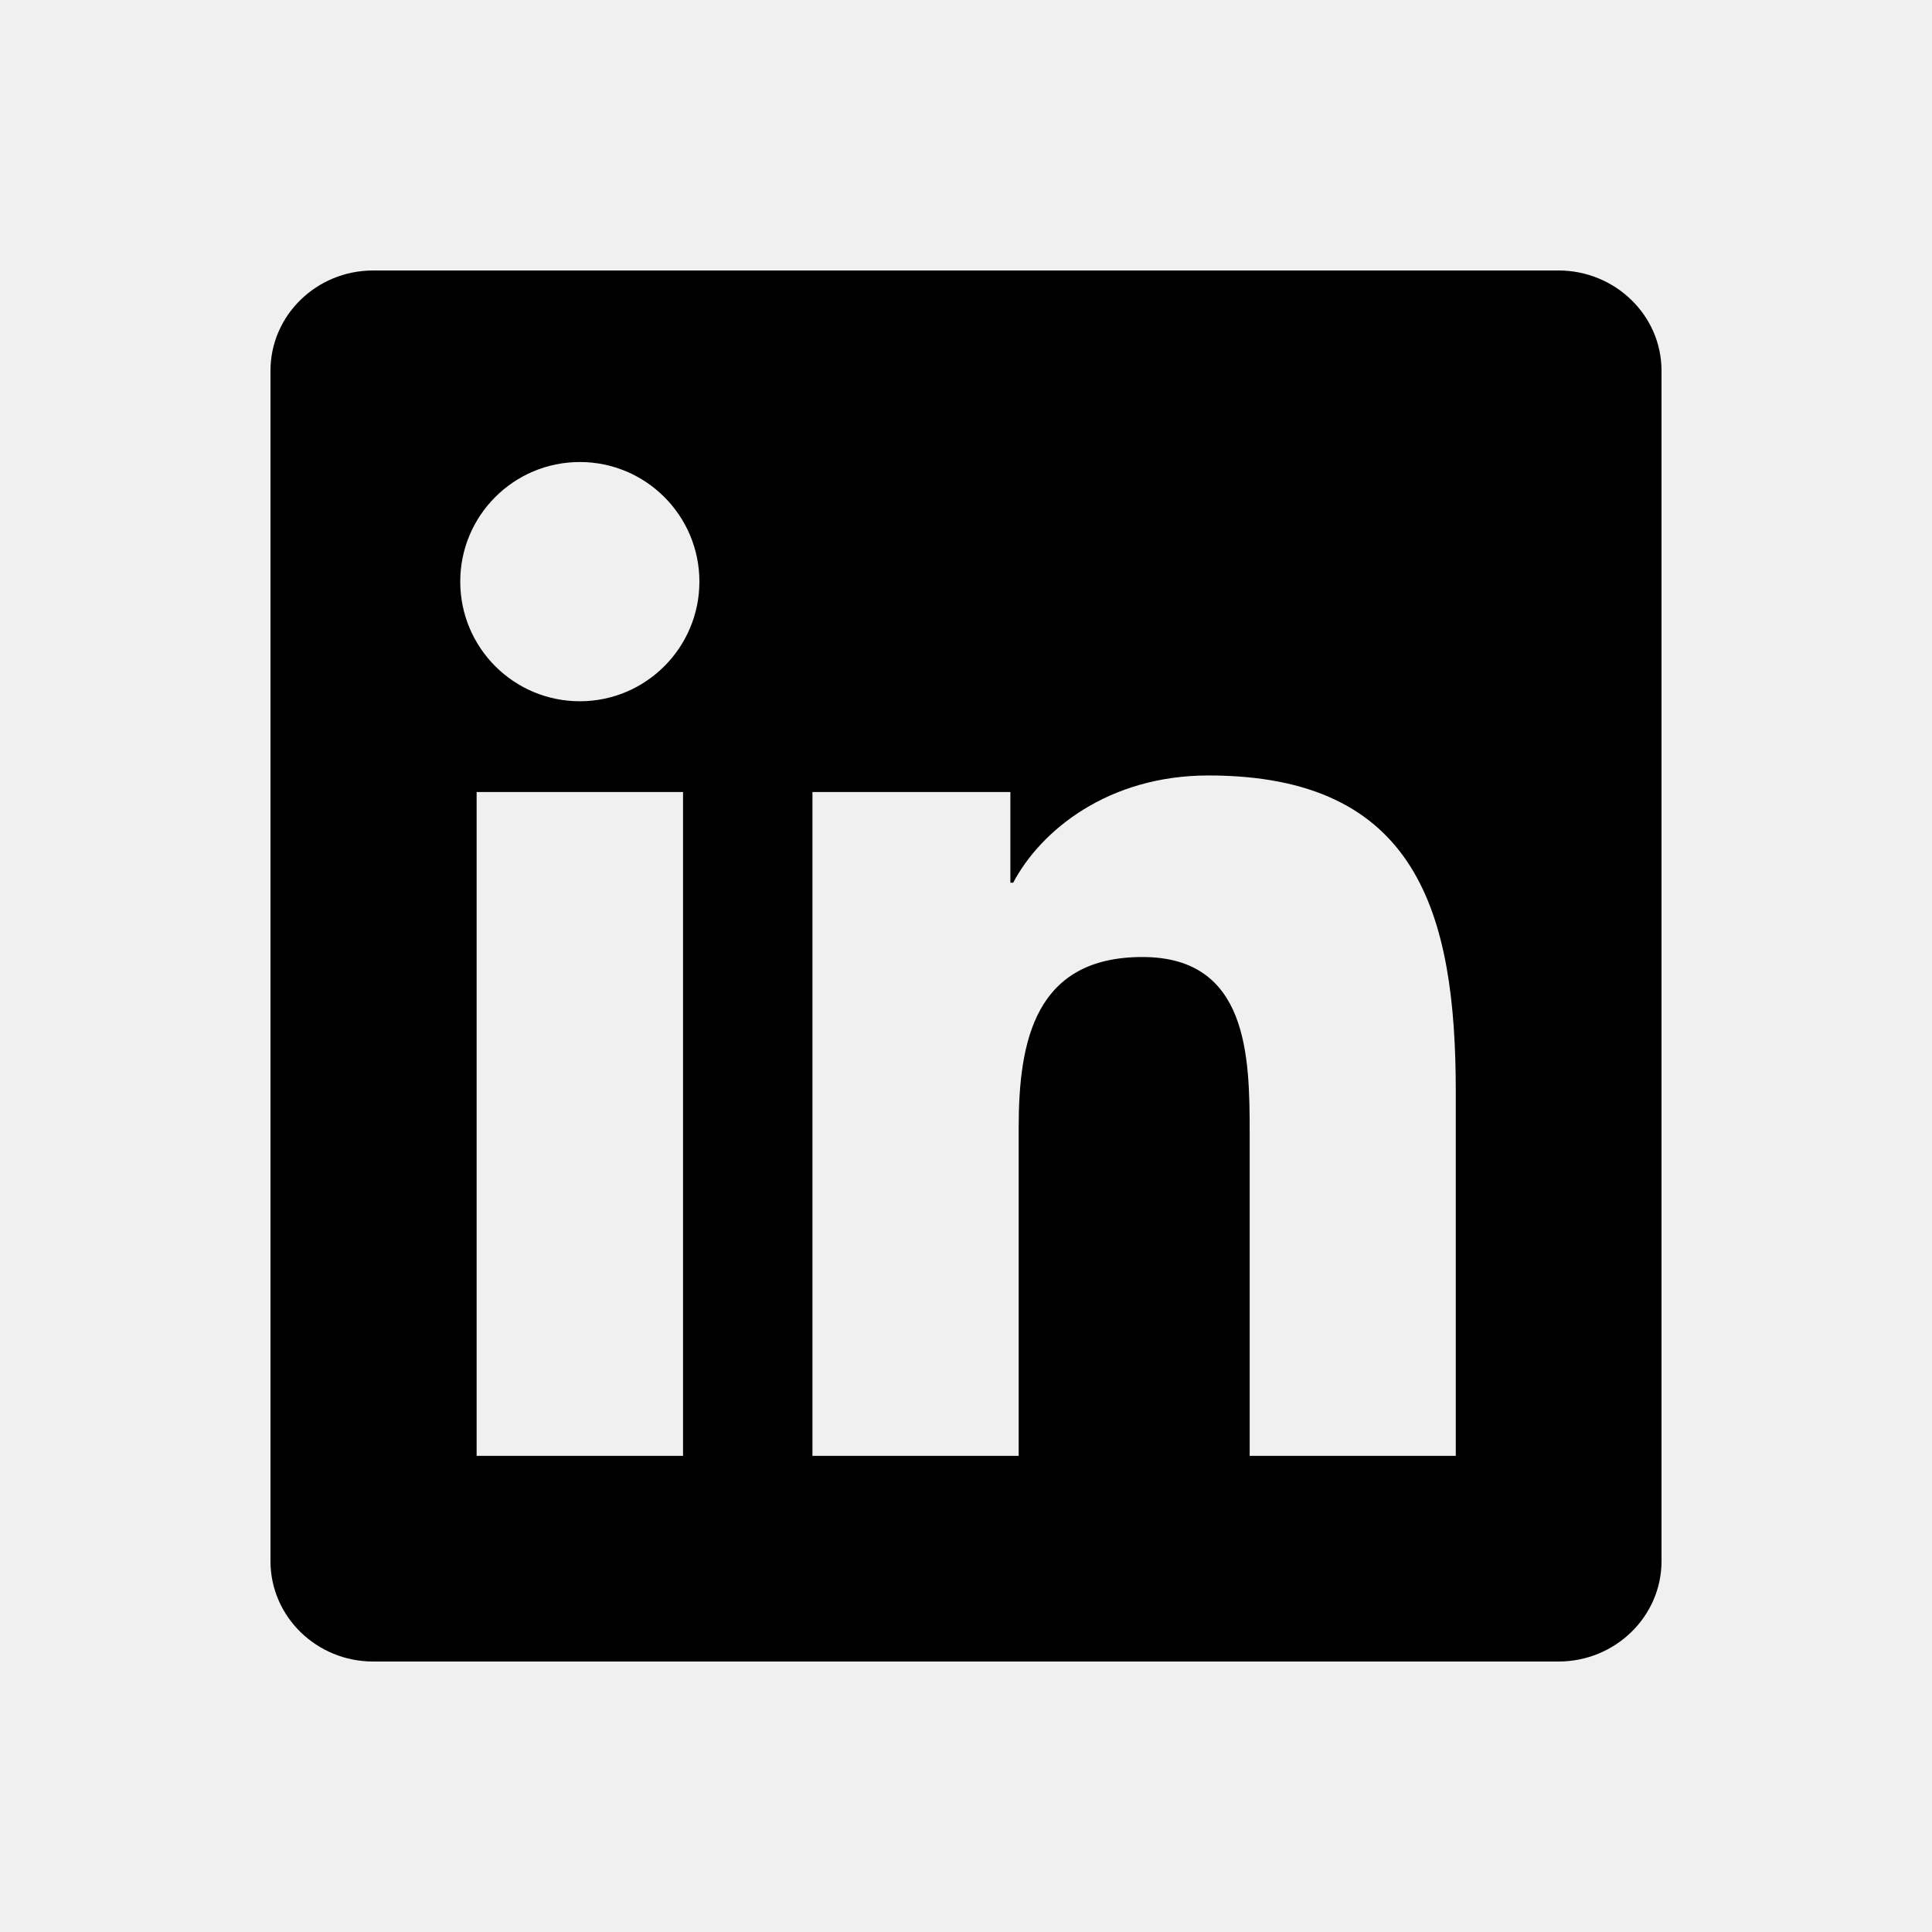
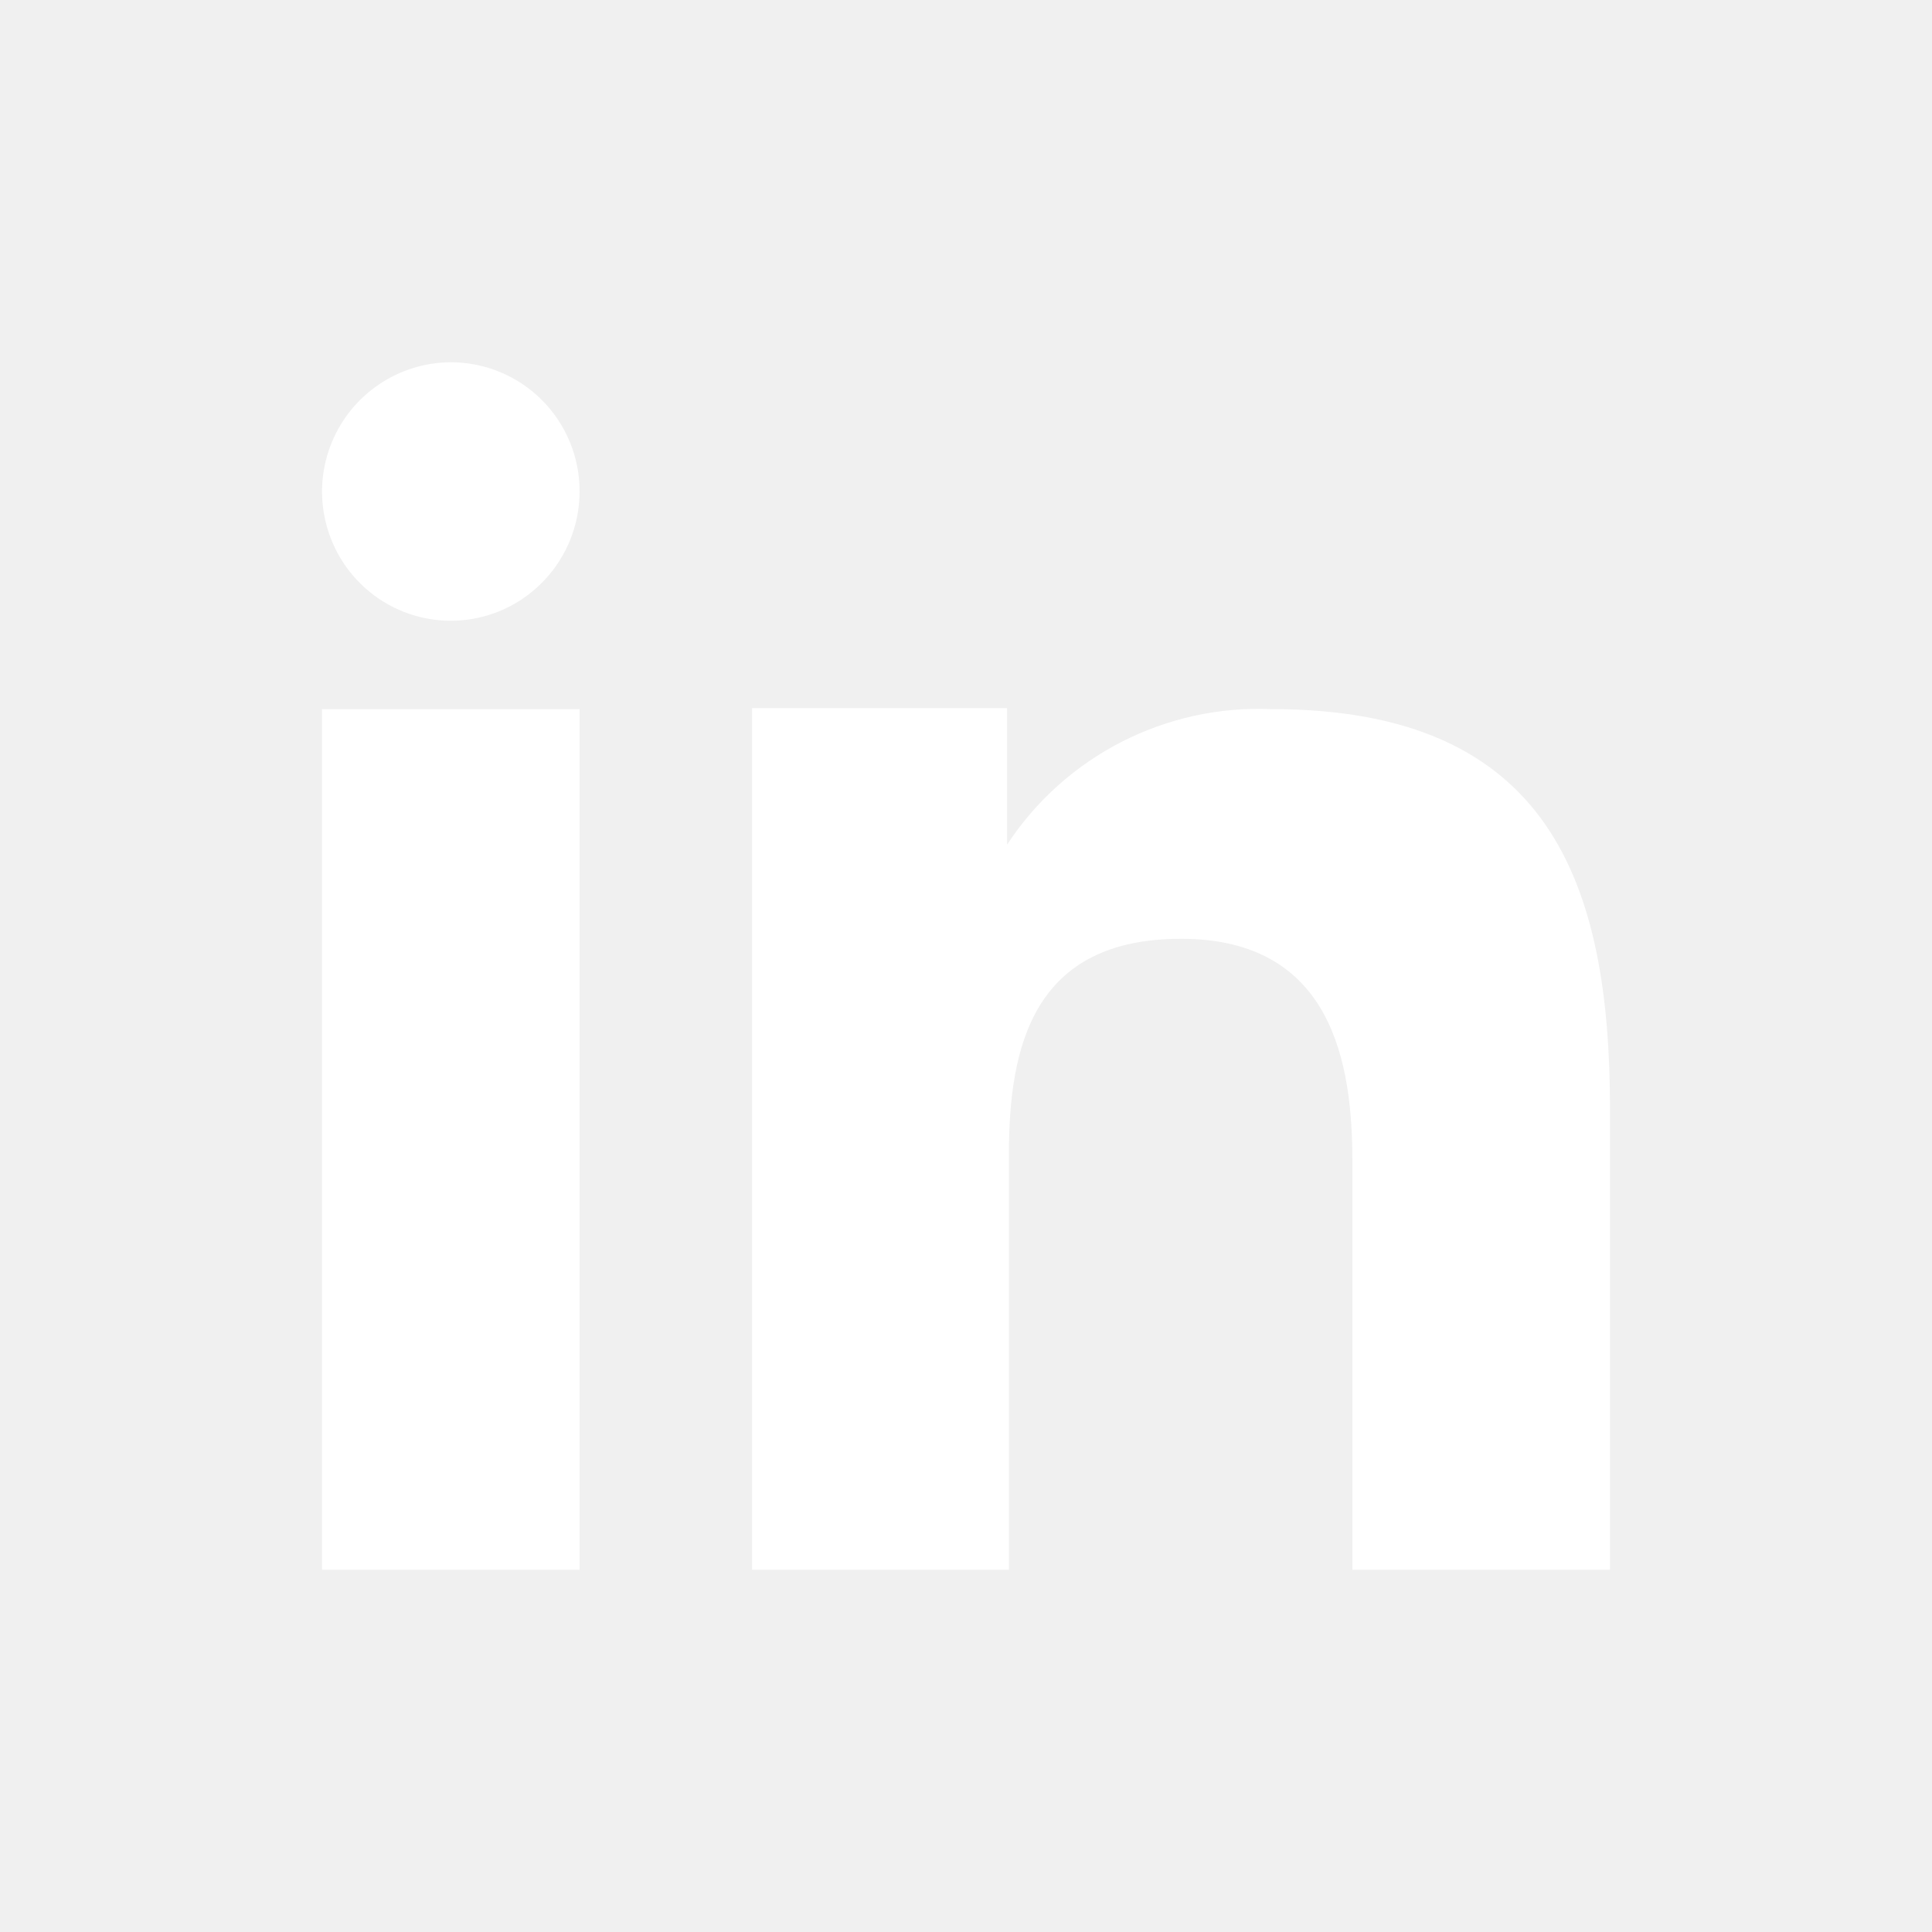
- <svg xmlns="http://www.w3.org/2000/svg" enable-background="new 0 0 100 100" height="100" viewBox="0 0 100 100" width="100">
-   <path d="m80.667 14h-61.352c-2.934 0-5.315 2.325-5.315 5.188v61.617c0 2.867 2.381 5.195 5.315 5.195h61.352c2.936 0 5.333-2.328 5.333-5.195v-61.617c0-2.863-2.397-5.188-5.333-5.188zm-45.313 61.354h-10.684v-34.359h10.684zm-5.342-39.057c-3.423 0-6.19-2.774-6.19-6.194 0-3.415 2.767-6.189 6.19-6.189 3.415 0 6.189 2.774 6.189 6.189 0 3.42-2.774 6.194-6.189 6.194zm45.338 39.057h-10.667v-16.708c0-3.986-.078-9.111-5.551-9.111-5.558 0-6.405 4.341-6.405 8.822v16.998h-10.675v-34.36h10.245v4.692h.146c1.426-2.7 4.91-5.549 10.106-5.549 10.806 0 12.802 7.114 12.802 16.369v18.847z" />
+ <svg xmlns="http://www.w3.org/2000/svg" viewBox="0 0 24 24" fill="white" width="50" height="50">
+   <path fill-rule="evenodd" d="M12.51 8.796v1.697a3.738 3.738 0 0 1 3.288-1.684c3.455 0 4.202 2.16 4.202 4.97V19.5h-3.2v-5.072c0-1.21-.244-2.766-2.128-2.766-1.827 0-2.139 1.317-2.139 2.676V19.5h-3.19V8.796h3.168ZM7.2 6.106a1.61 1.61 0 0 1-.988 1.483 1.595 1.595 0 0 1-1.743-.348A1.607 1.607 0 0 1 5.6 4.5a1.601 1.601 0 0 1 1.6 1.606Z" clip-rule="evenodd" />
+   <path d="M7.2 8.809H4V19.5h3.2V8.809Z" />
</svg>
